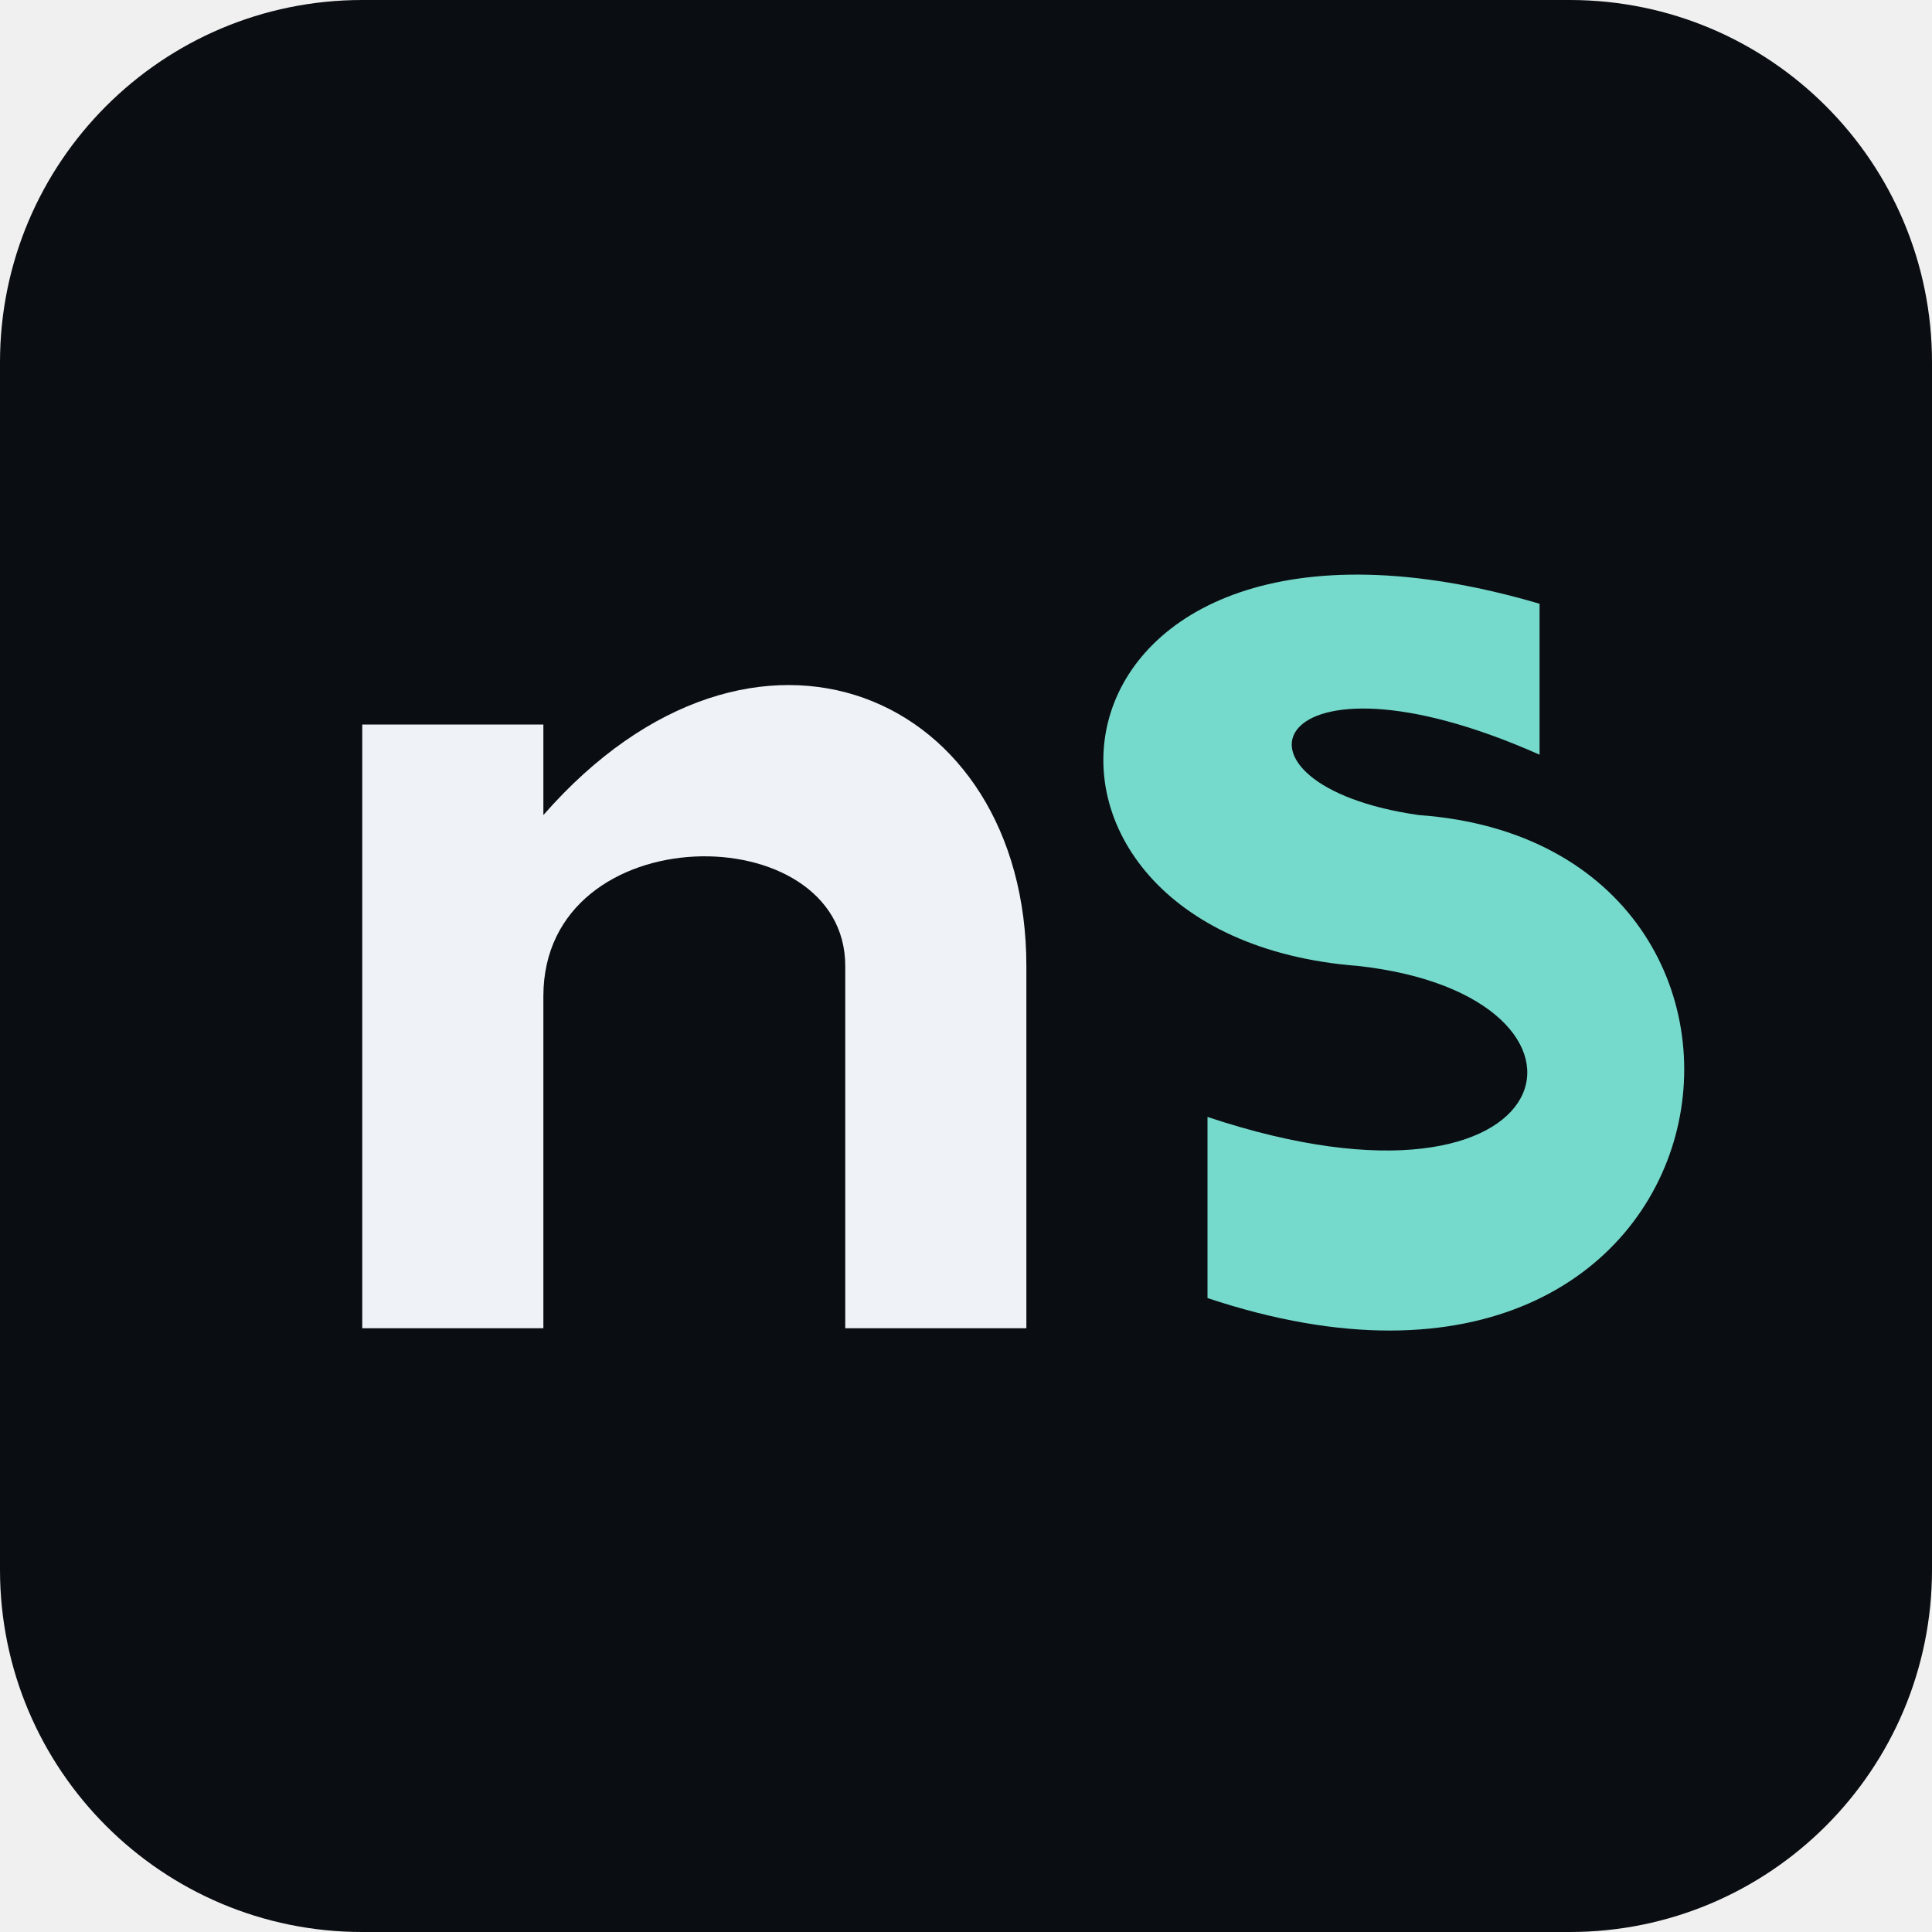
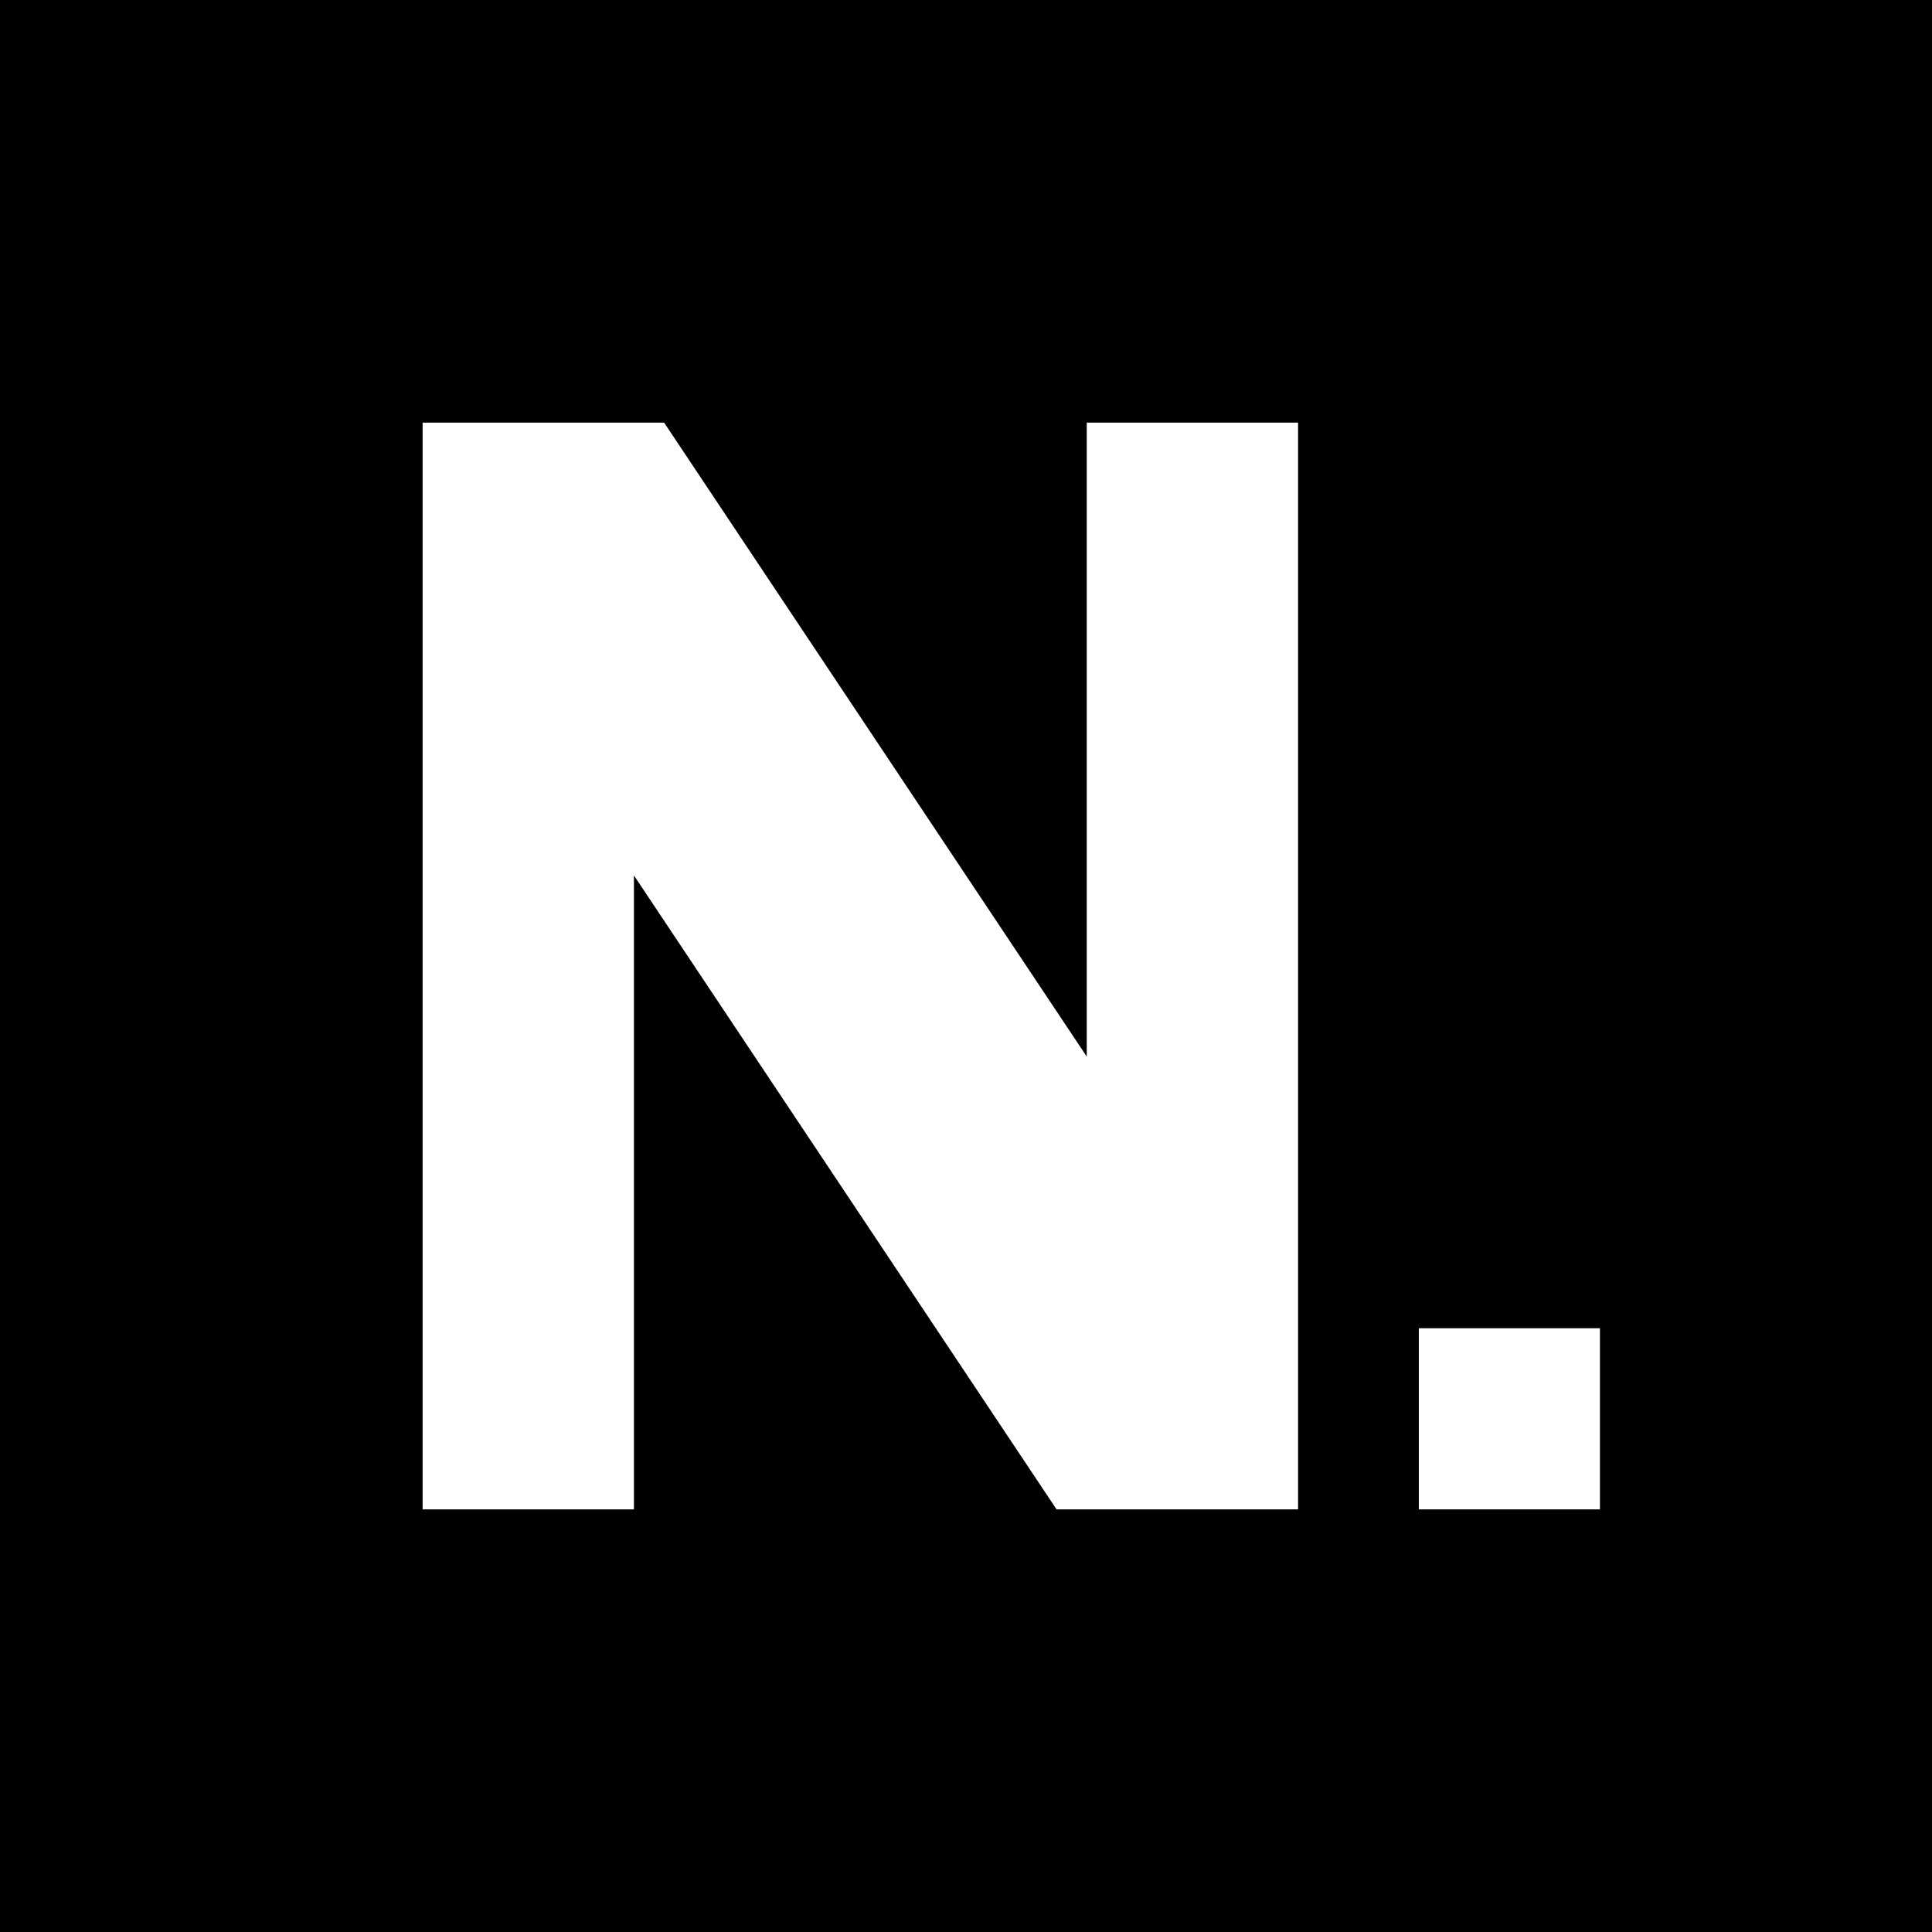
<svg xmlns="http://www.w3.org/2000/svg" viewBox="0 0 64 64">
-   <rect width="64" height="64" rx="12" fill="#0A0D12" />
-   <path d="M12 44V24h6v3c7-8 16-4 16 5v12h-6V32c0-5-10-5-10 1v11Z" fill="#EFF3F7" />
-   <path d="M51 20c-17-5-19 11-6 12 9 1 7 9-5 5v6c18 6 21-15 7-16-7-1-5-6 4-2Z" fill="#75D9CB" />
+   <style>rect{fill:#000}path{fill:#fff}@media (prefers-color-scheme:light){rect{fill:#fff}path{fill:#000}}</style>
+   <rect width="64" height="64" />
+   <path d="M14 50V14h8l14 21V14h7v36h-8L21 29v21z" />
+   <path d="M47 44h6v6h-6z" />
</svg>
